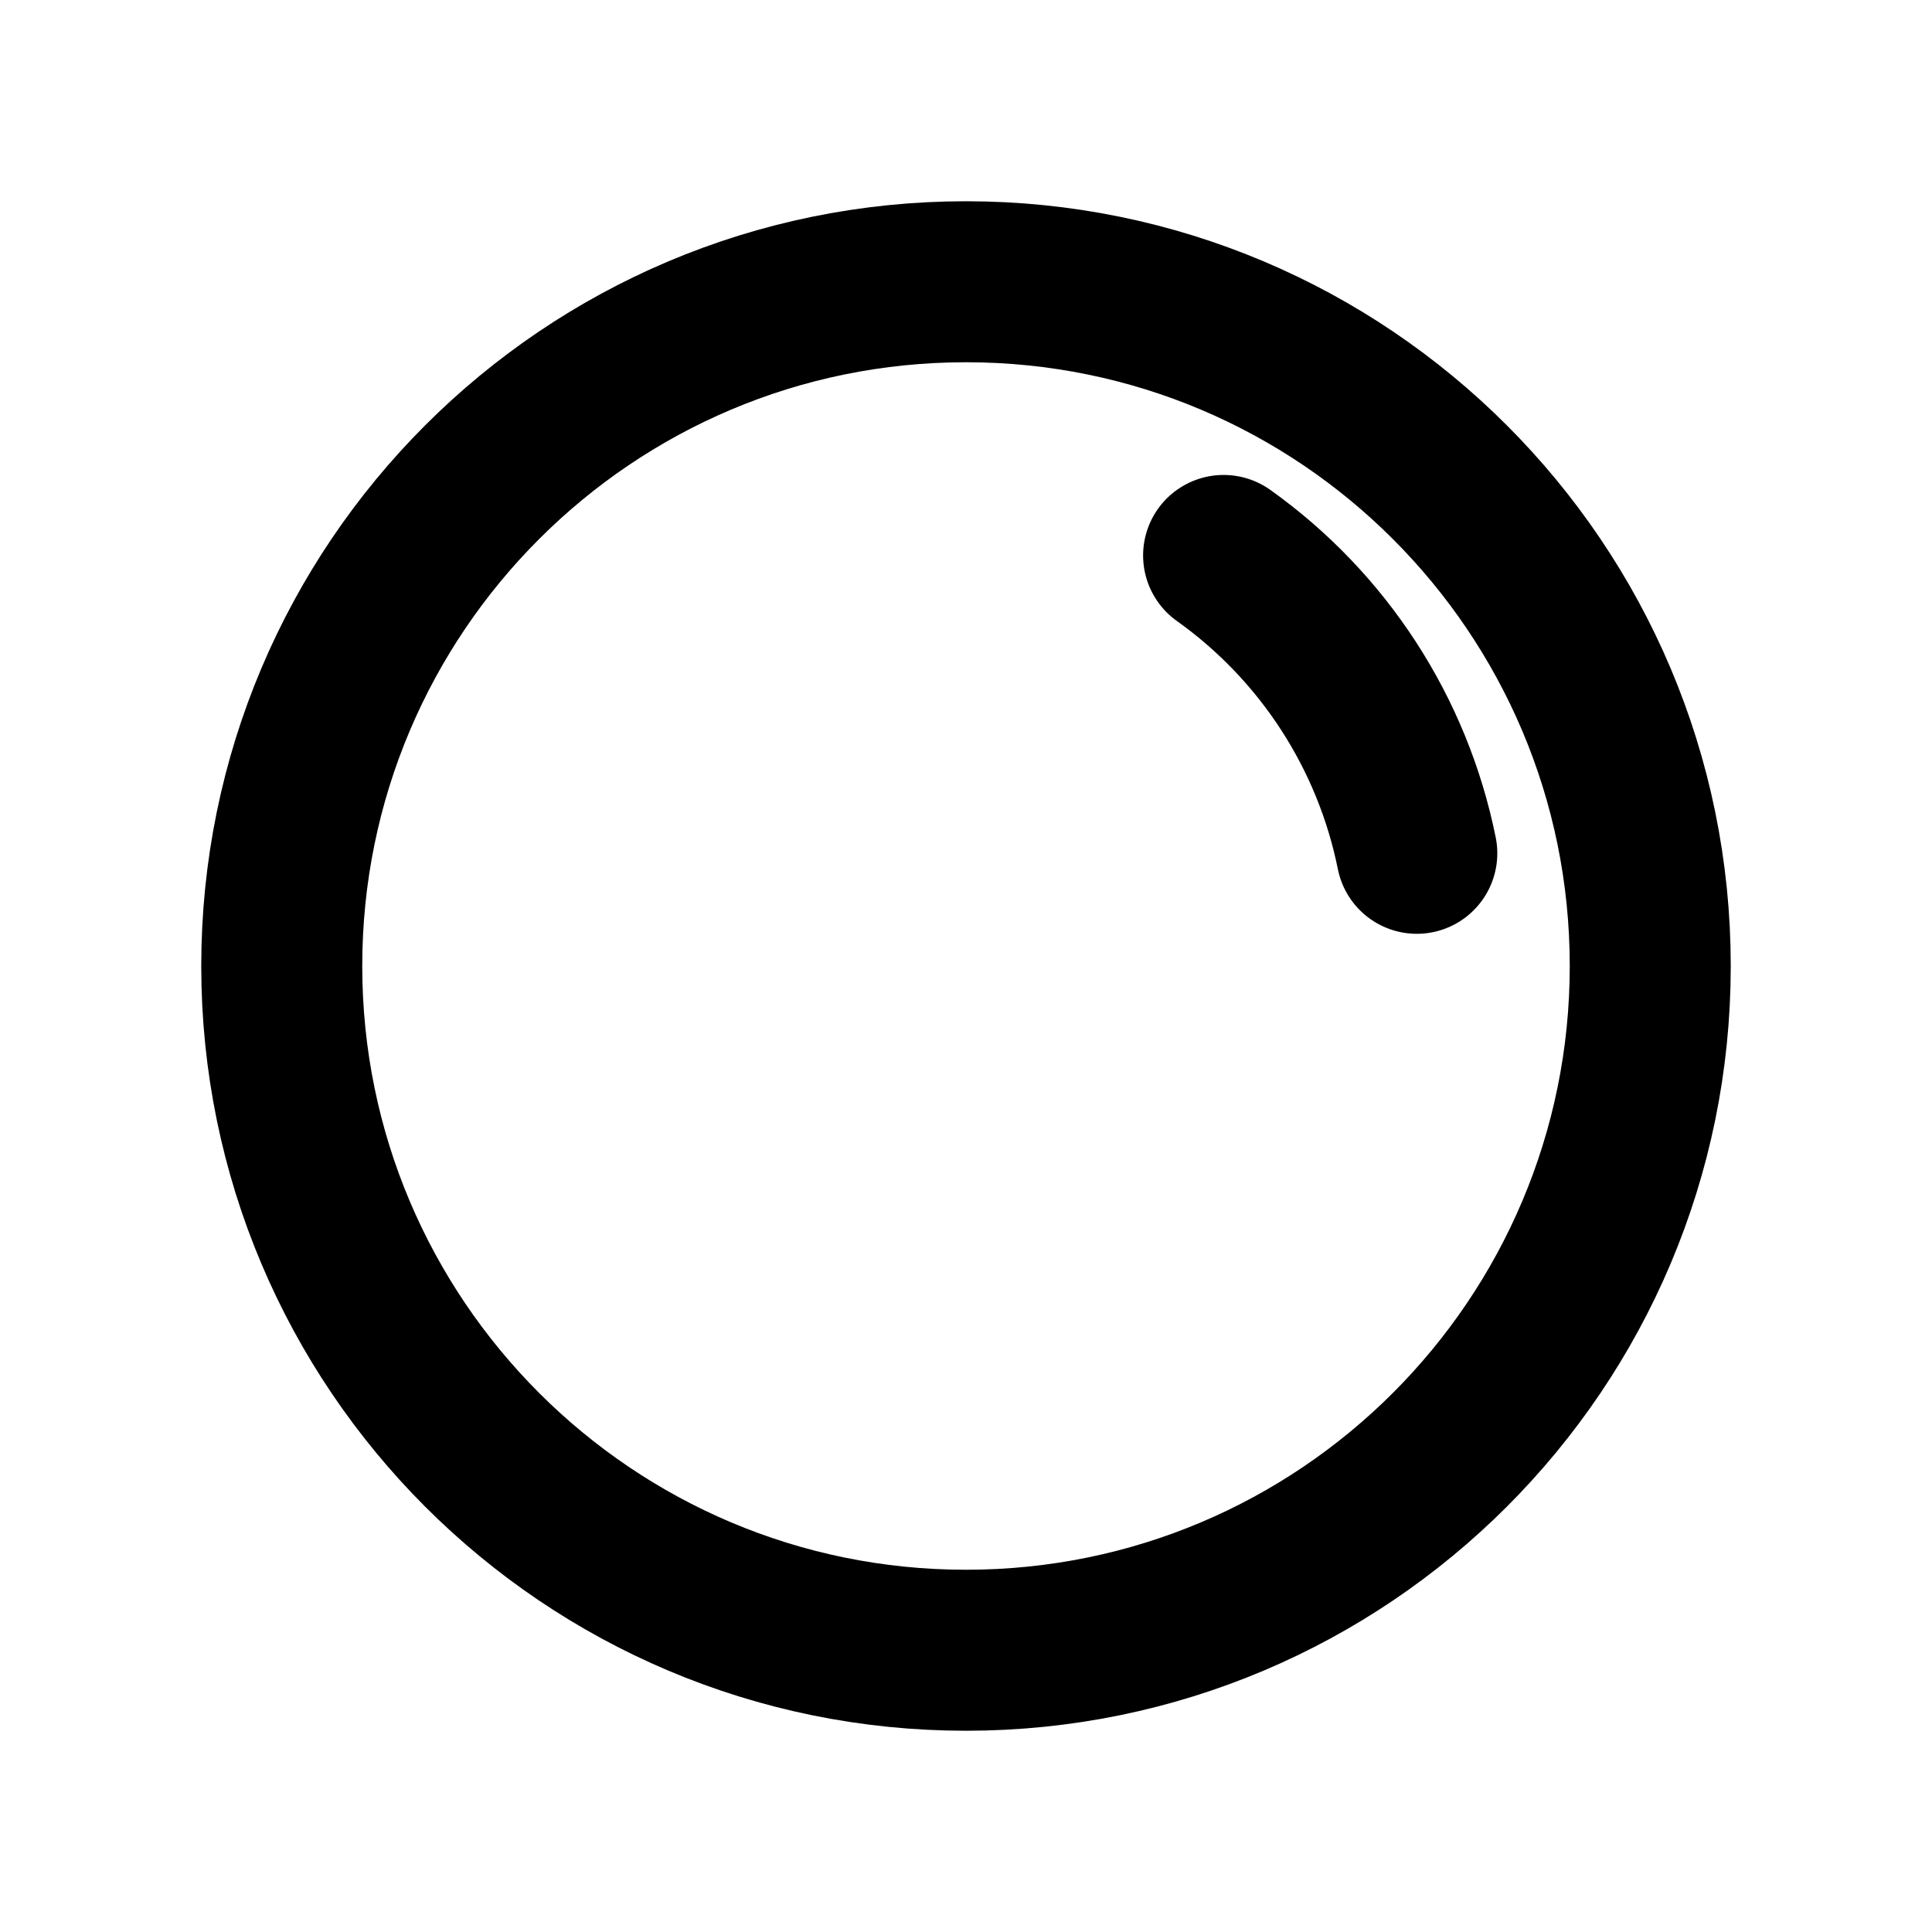
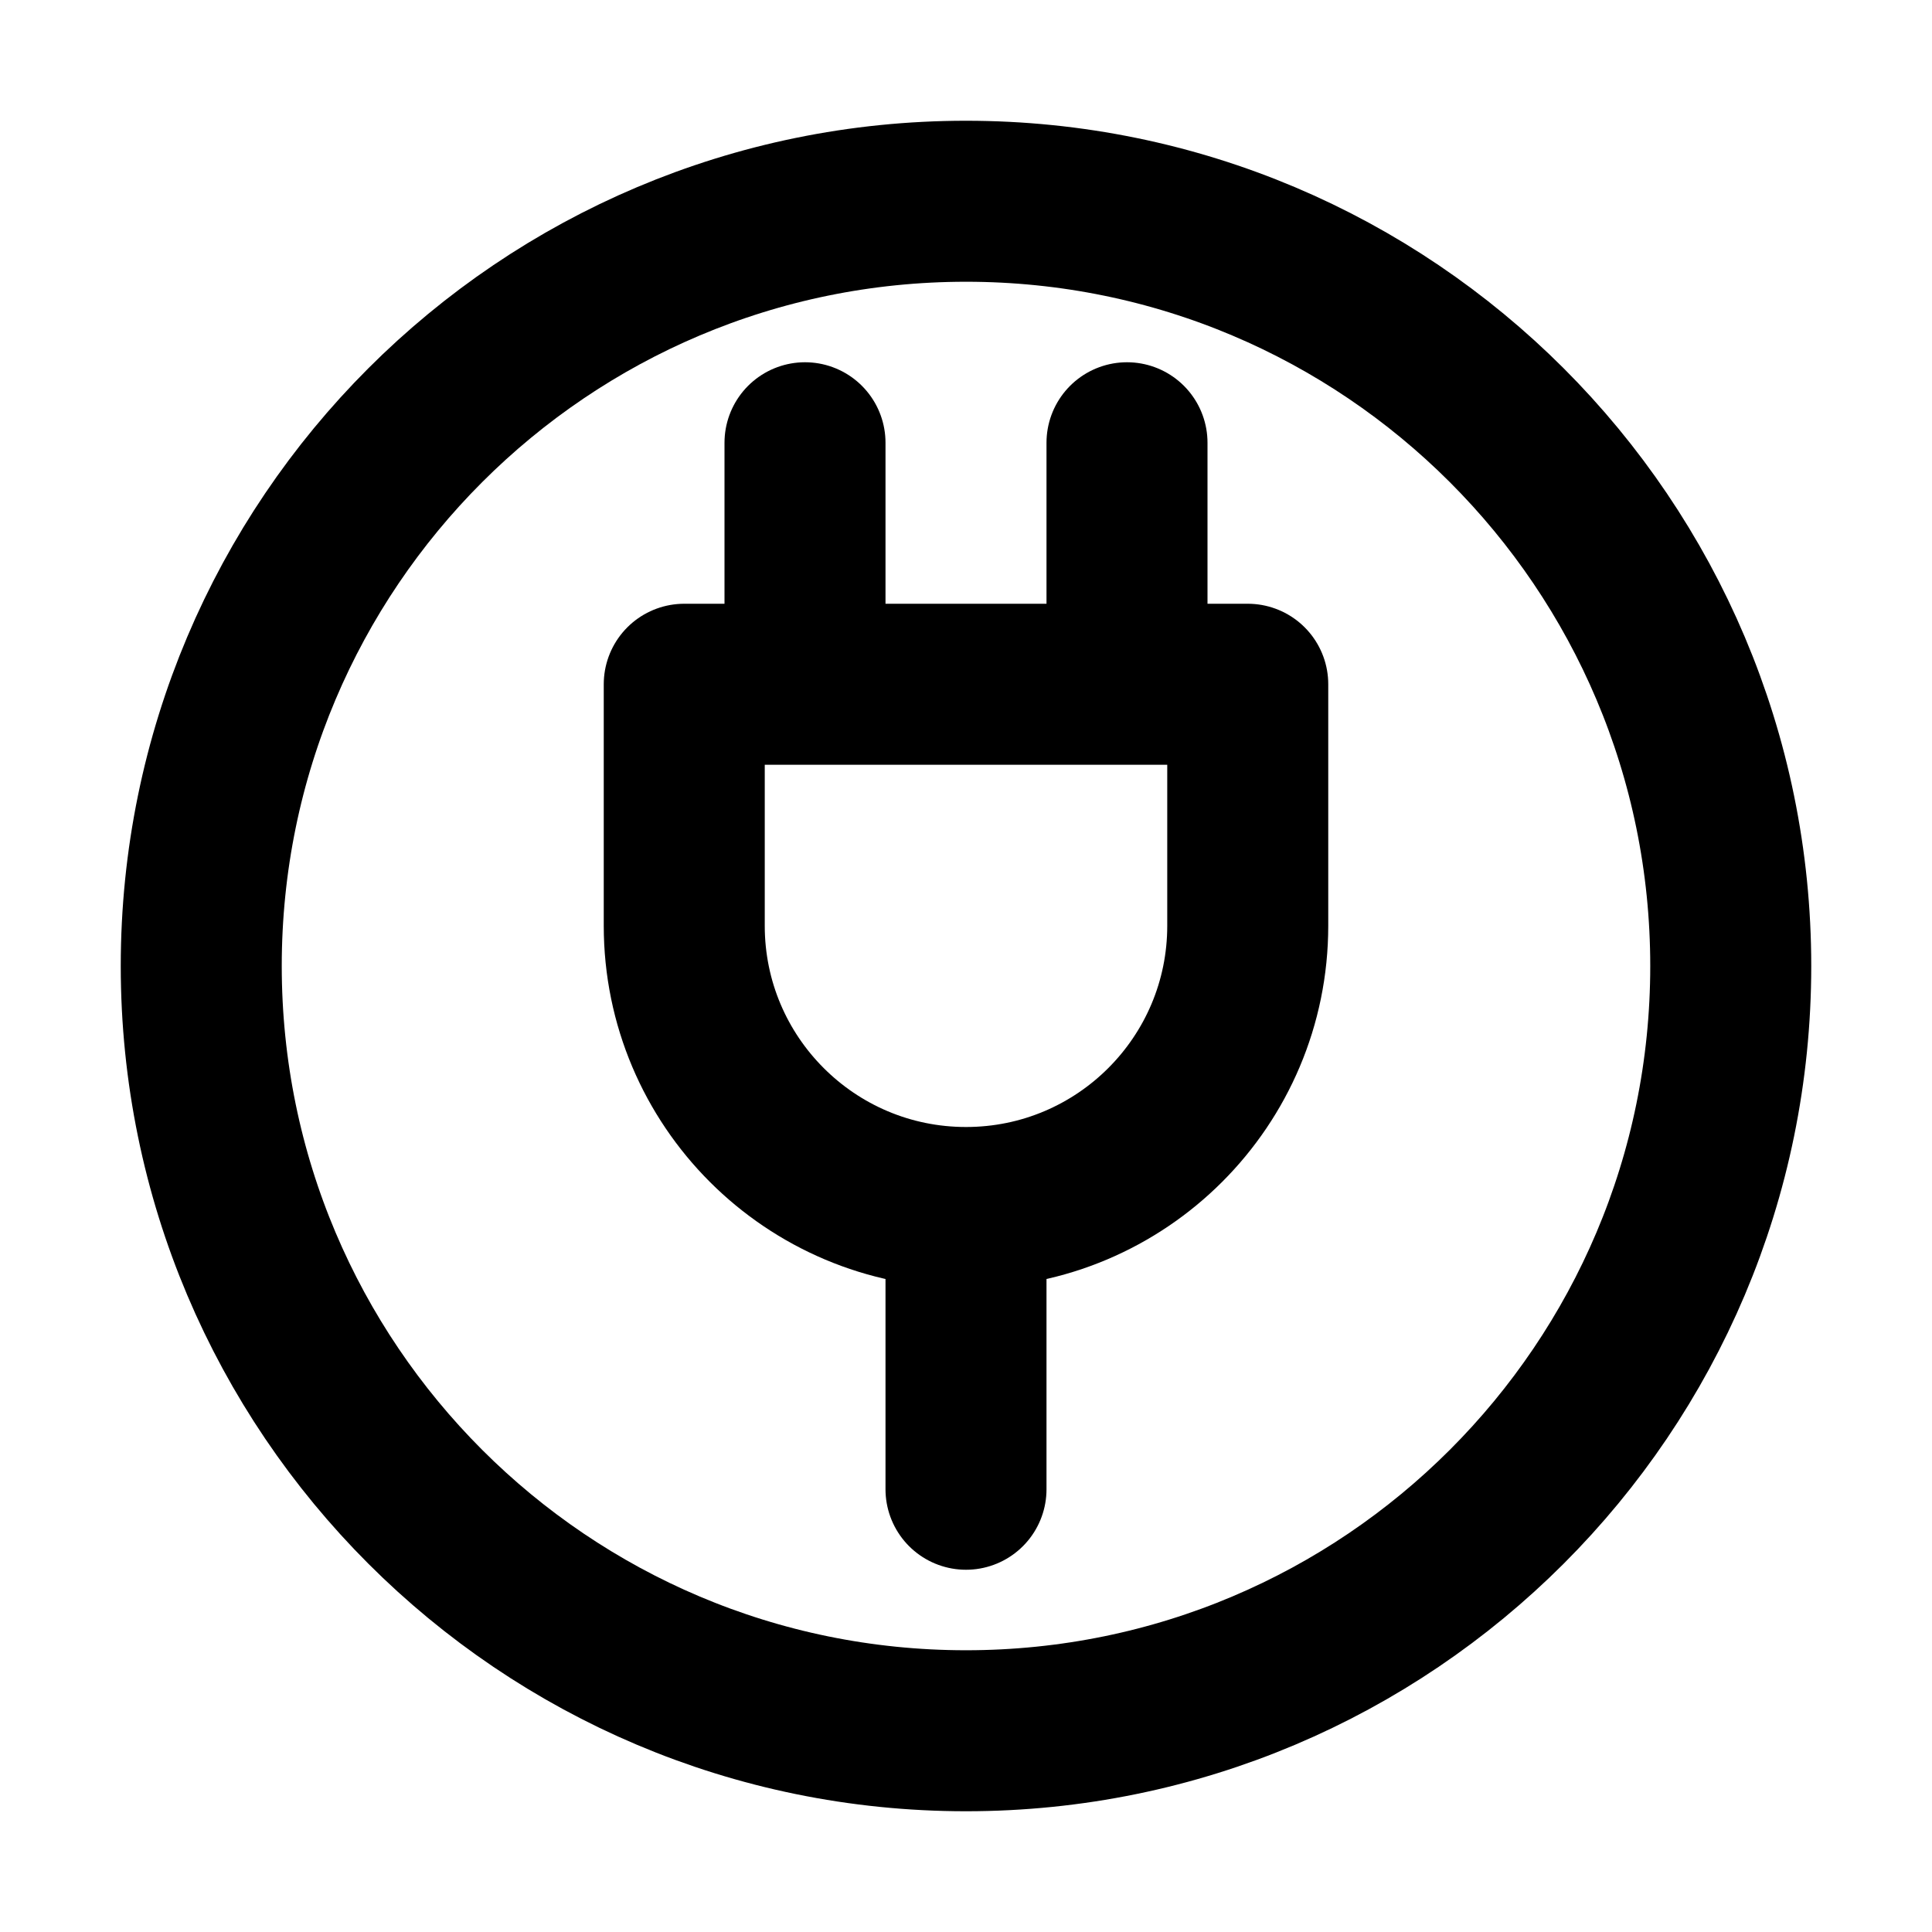
<svg xmlns="http://www.w3.org/2000/svg" viewBox="0 0 24 24" fill="none" stroke="currentColor" stroke-width="2" stroke-linecap="round" stroke-linejoin="round">
-   <circle cx="12" cy="12" r="8.5" />
-   <path d="M15.2 6.9A6 6 0 0 1 17.6 10.6" />
+   <circle cx="12" cy="12" r="9.5" />
+   <path d="M10 5.5V8.5M14 5.5V8.5M8.5 8.5H15.5V11.5A3.5 3.5 0 0 1 8.5 11.5ZM12 15V18.5" />
</svg>
